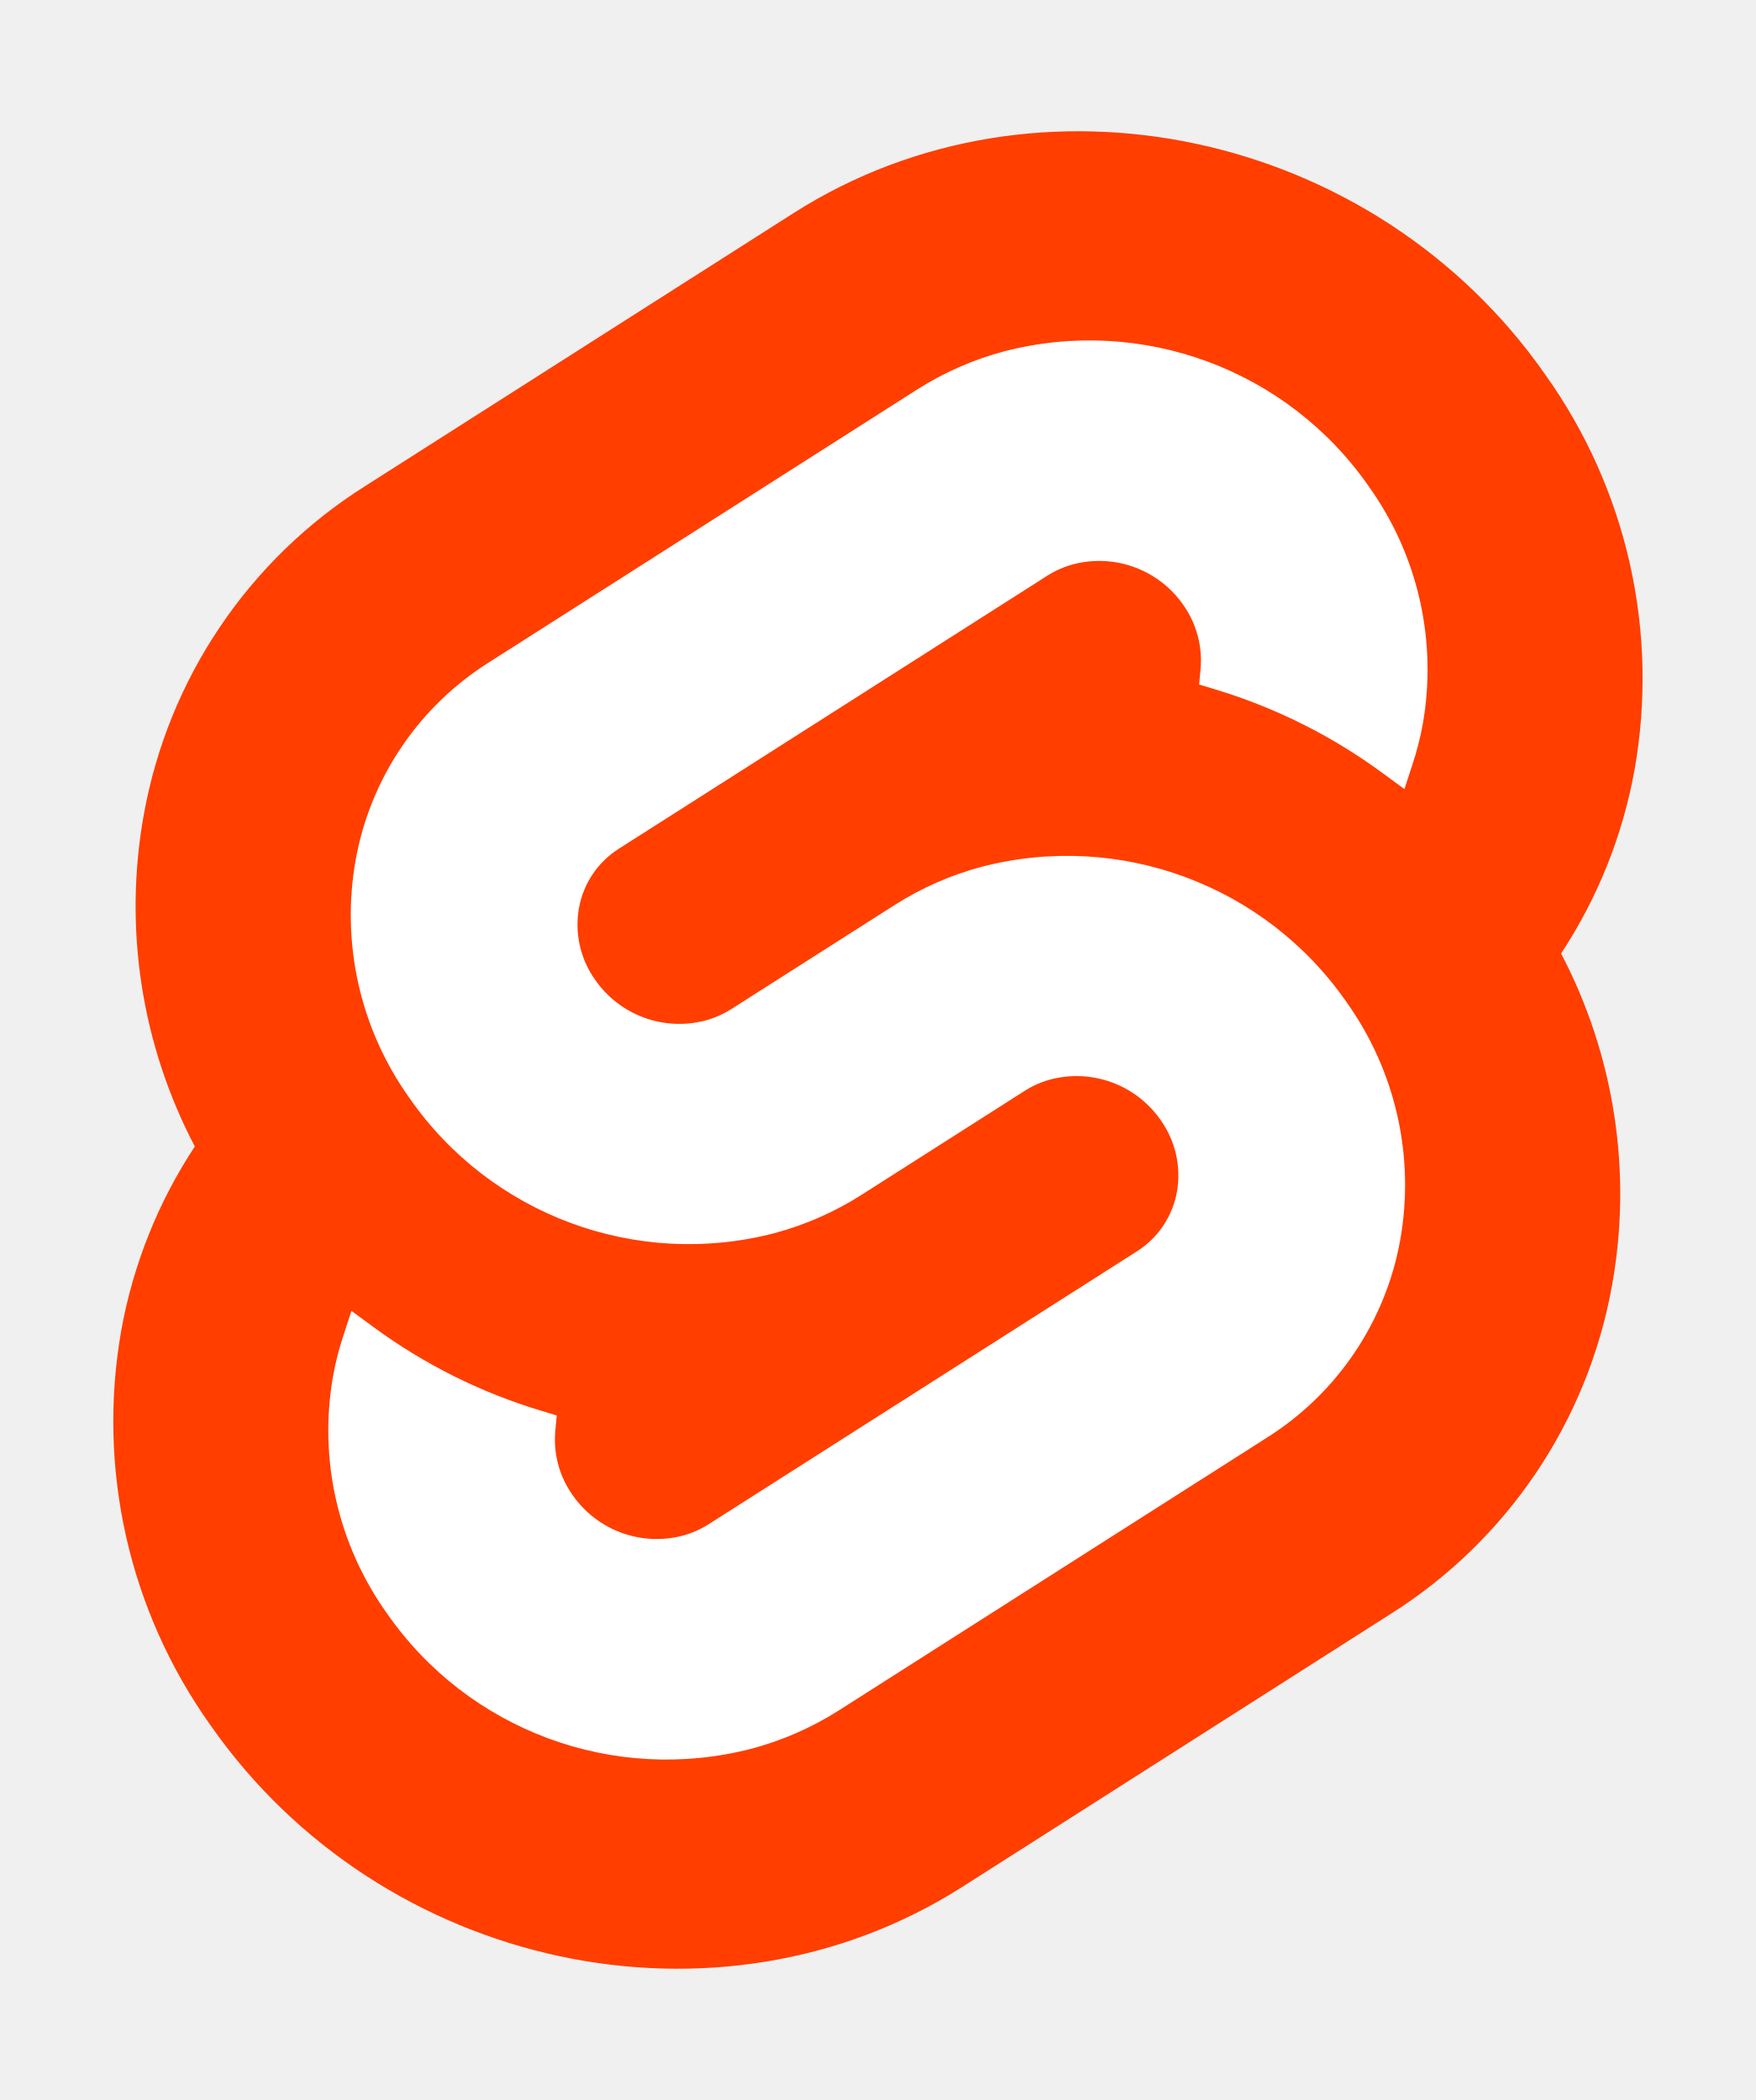
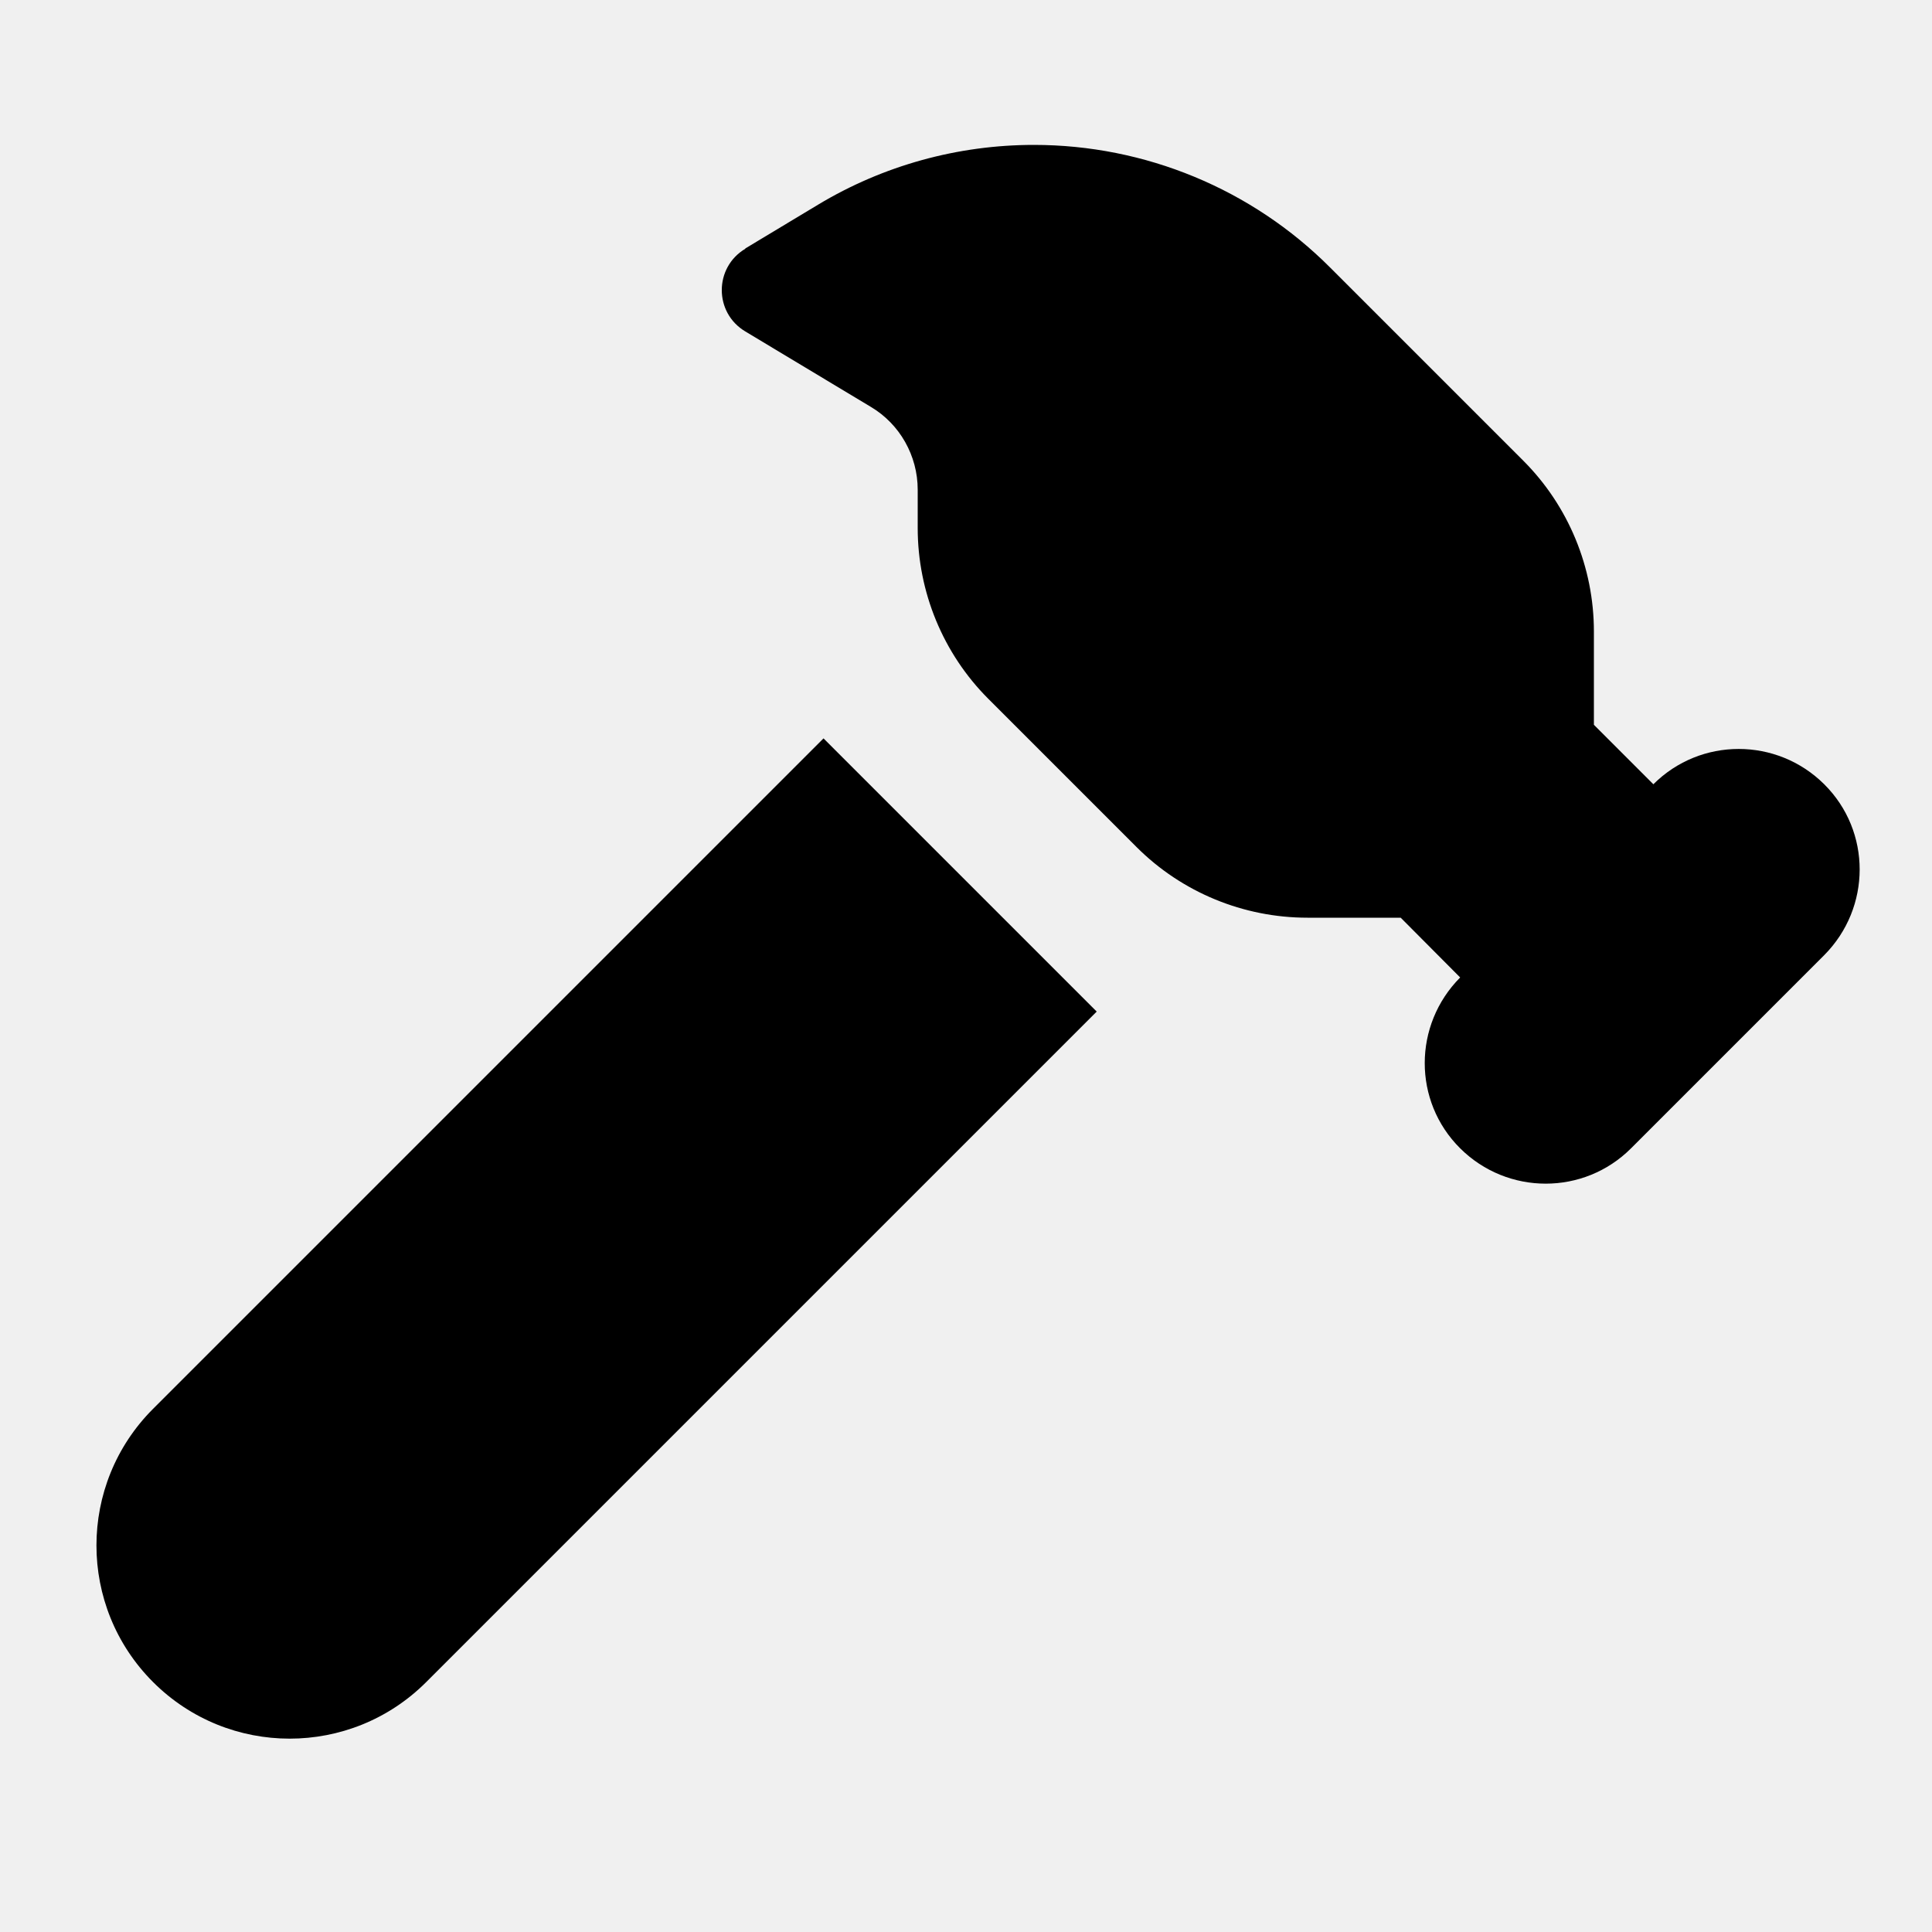
- <svg xmlns="http://www.w3.org/2000/svg" width="107" height="128" viewBox="0 0 107 128">
-   <path d="M94.157 22.819c-10.4-14.885-30.94-19.297-45.792-9.835L22.282 29.608A29.92 29.92 0 0 0 8.764 49.65a31.5 31.5 0 0 0 3.108 20.231 30 30 0 0 0-4.477 11.183 31.9 31.9 0 0 0 5.448 24.116c10.402 14.887 30.942 19.297 45.791 9.835l26.083-16.624A29.92 29.92 0 0 0 98.235 78.35a31.53 31.53 0 0 0-3.105-20.232 30 30 0 0 0 4.474-11.182 31.88 31.88 0 0 0-5.447-24.116" style="fill:#ff3e00" />
-   <path d="M45.817 106.582a20.72 20.72 0 0 1-22.237-8.243 19.17 19.17 0 0 1-3.277-14.503 18 18 0 0 1 .624-2.435l.49-1.498 1.337.981a33.6 33.6 0 0 0 10.203 5.098l.97.294-.09.968a5.85 5.85 0 0 0 1.052 3.878 6.24 6.24 0 0 0 6.695 2.485 5.8 5.8 0 0 0 1.603-.704L69.27 76.28a5.43 5.43 0 0 0 2.45-3.631 5.8 5.8 0 0 0-.987-4.371 6.24 6.24 0 0 0-6.698-2.487 5.7 5.7 0 0 0-1.6.704l-9.953 6.345a19 19 0 0 1-5.296 2.326 20.72 20.72 0 0 1-22.237-8.243 19.17 19.17 0 0 1-3.277-14.502 17.99 17.99 0 0 1 8.13-12.052l26.081-16.623a19 19 0 0 1 5.3-2.329 20.72 20.72 0 0 1 22.237 8.243 19.17 19.17 0 0 1 3.277 14.503 18 18 0 0 1-.624 2.435l-.49 1.498-1.337-.98a33.6 33.6 0 0 0-10.203-5.1l-.97-.294.09-.968a5.86 5.86 0 0 0-1.052-3.878 6.24 6.24 0 0 0-6.696-2.485 5.8 5.8 0 0 0-1.602.704L37.73 51.72a5.42 5.42 0 0 0-2.449 3.63 5.79 5.79 0 0 0 .986 4.372 6.24 6.24 0 0 0 6.698 2.486 5.8 5.8 0 0 0 1.602-.704l9.952-6.342a19 19 0 0 1 5.295-2.328 20.72 20.72 0 0 1 22.237 8.242 19.17 19.17 0 0 1 3.277 14.503 18 18 0 0 1-8.13 12.053l-26.081 16.622a19 19 0 0 1-5.3 2.328" style="fill:#fff" />
+ <svg xmlns="http://www.w3.org/2000/svg" viewBox="0 0 640 640" version="1.1">
+   <defs>
+     <style type="text/css">
+          path { fill: black; }
+          @media (prefers-color-scheme: dark) {
+             path { fill: white; }
+          }
+        </style>
+   </defs>
+   <path d="M246.9 82.3L271 67.8c21.6-13 46.3-19.8 71.5-19.8c36.8 0 72.2 14.6 98.2 40.7l63.9 63.9c15 15 23.4 35.4 23.4 56.6v30.9l19.7 19.7c15.6-15.6 40.9-15.6 56.6 0s15.6 40.9 0 56.6l-64 64c-15.6 15.6-40.9 15.6-56.6 0s-15.6-40.9 0-56.6L464 304h-30.9c-21.2 0-41.6-8.4-56.6-23.4l-49.1-49.1c-15-15-23.4-35.4-23.4-56.6v-12.7c0-11.2-5.9-21.7-15.5-27.4l-41.6-25c-10.4-6.2-10.4-21.2 0-27.4zM50.7 466.7l222.1-222.1l90.5 90.5l-222.1 222.1c-25 25-65.5 25-90.5 0s-25-65.5 0-90.5" />
</svg>
